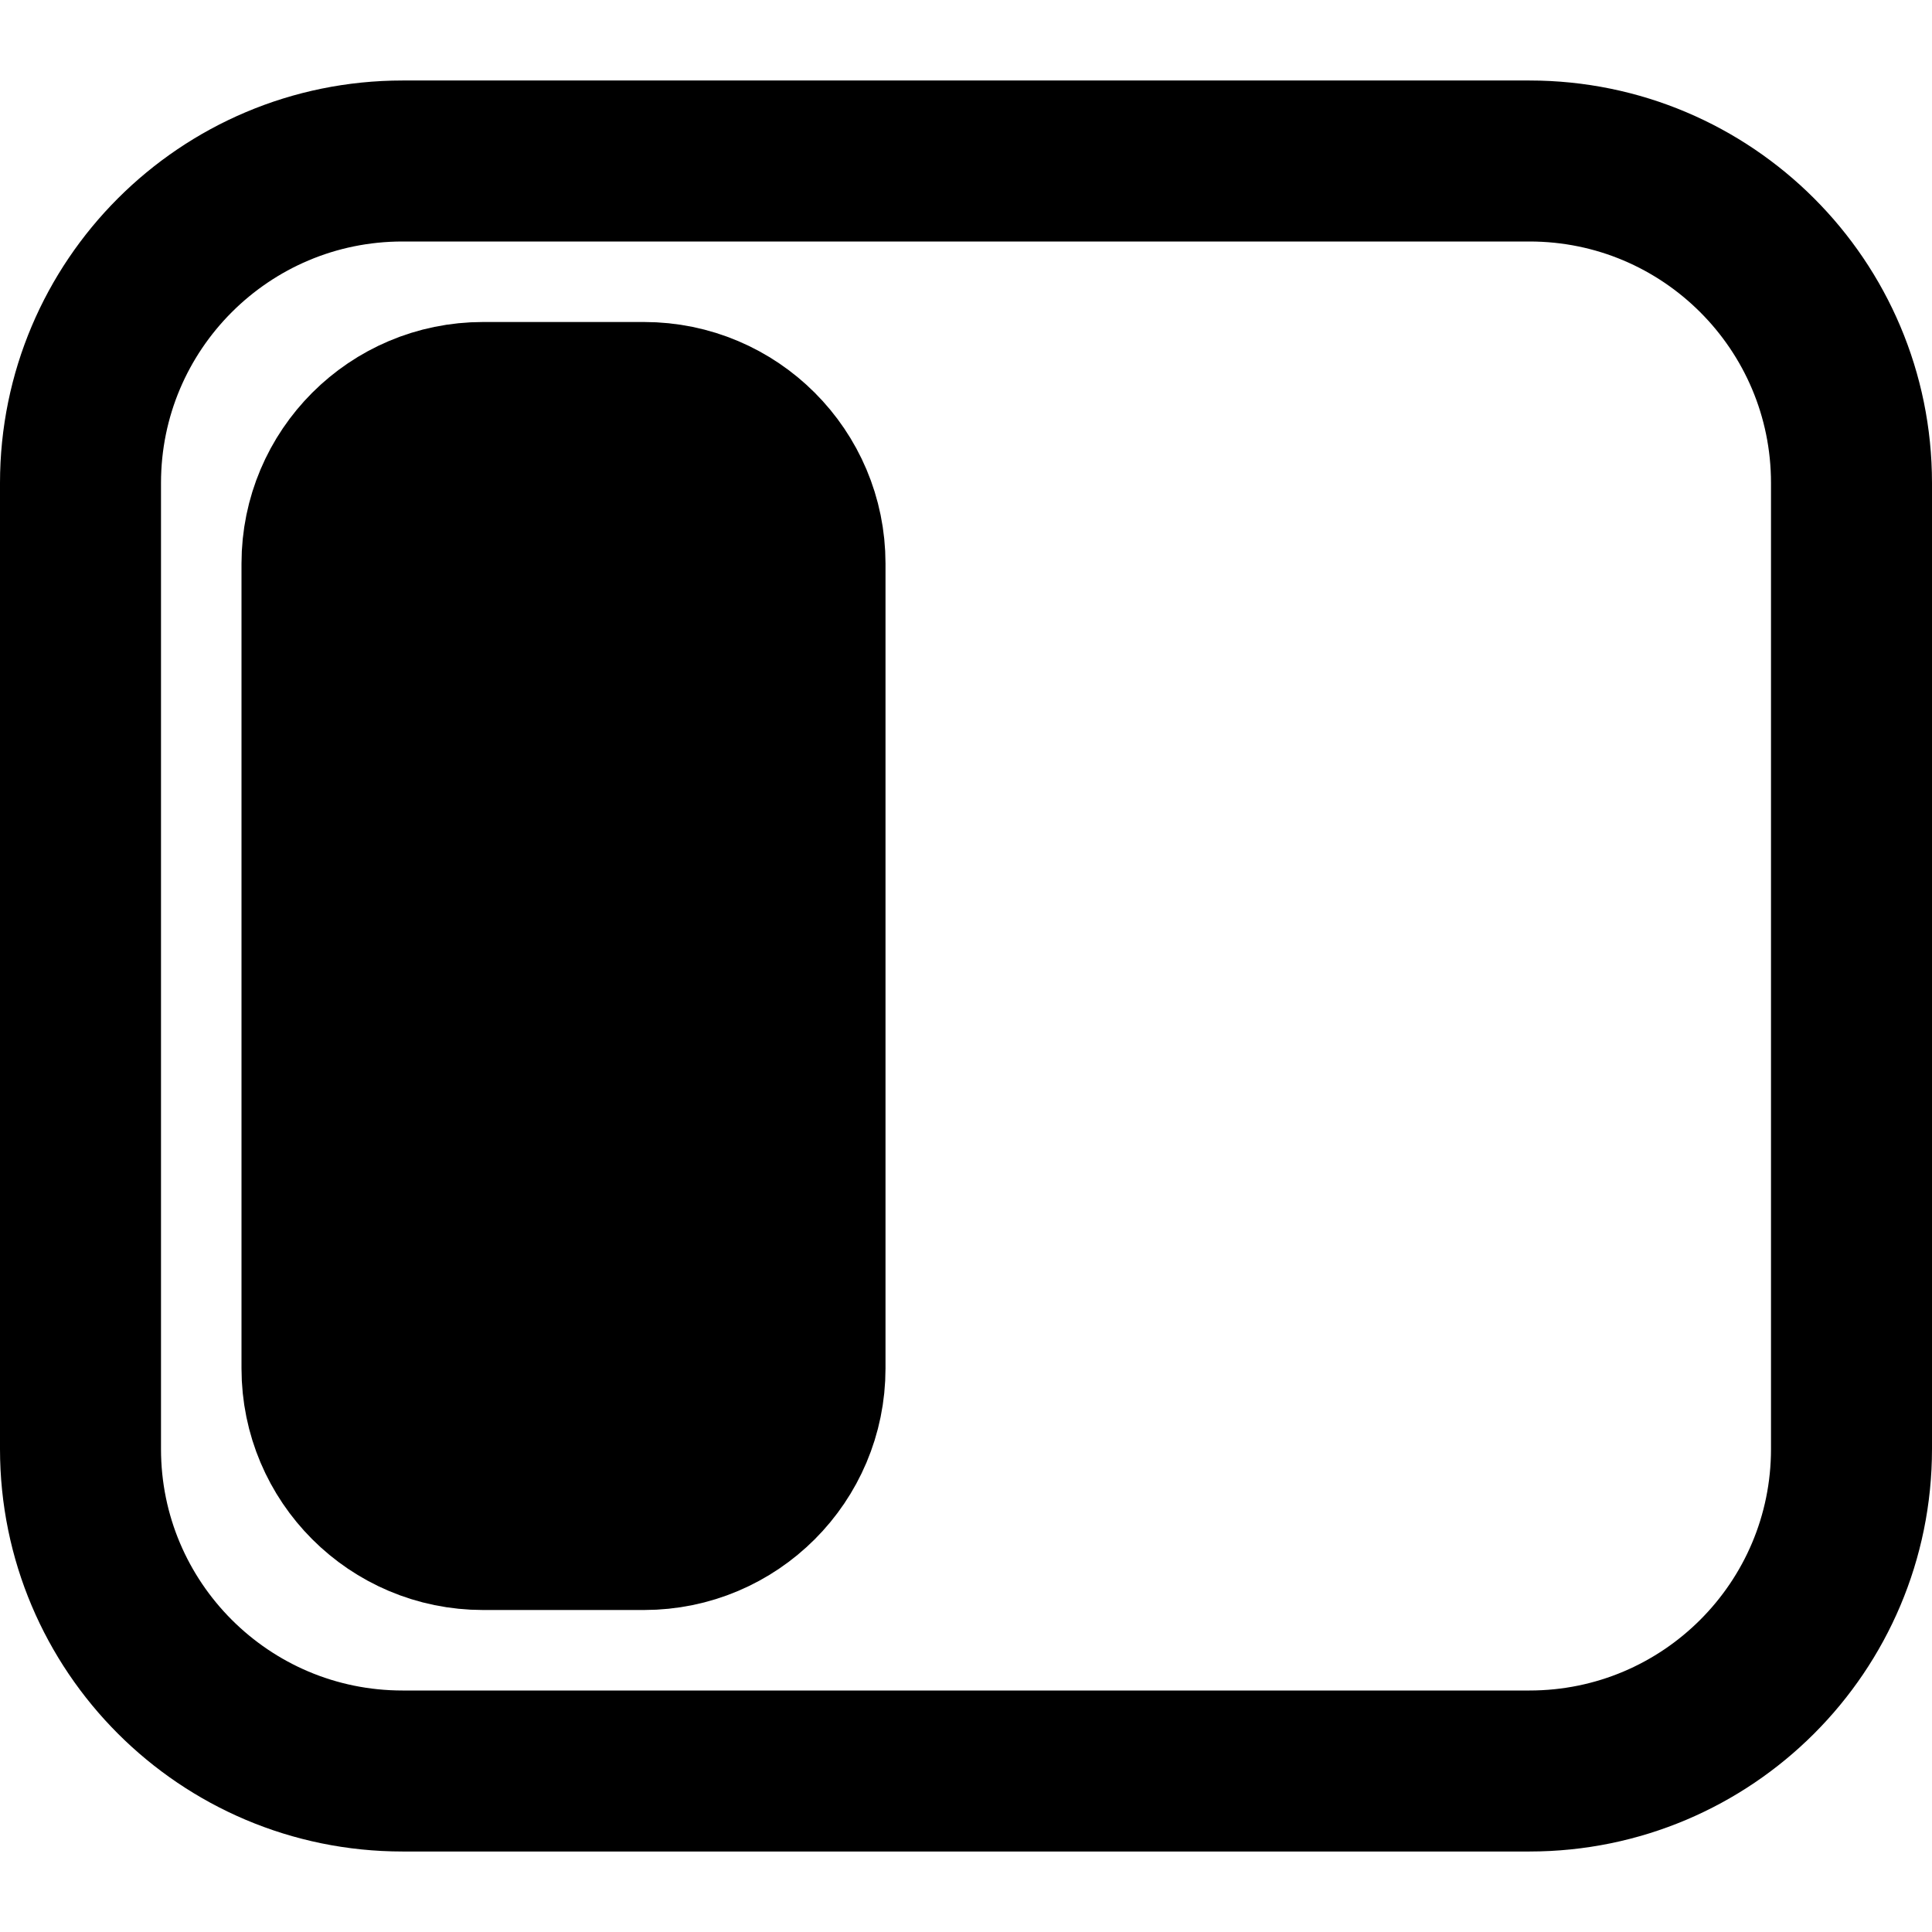
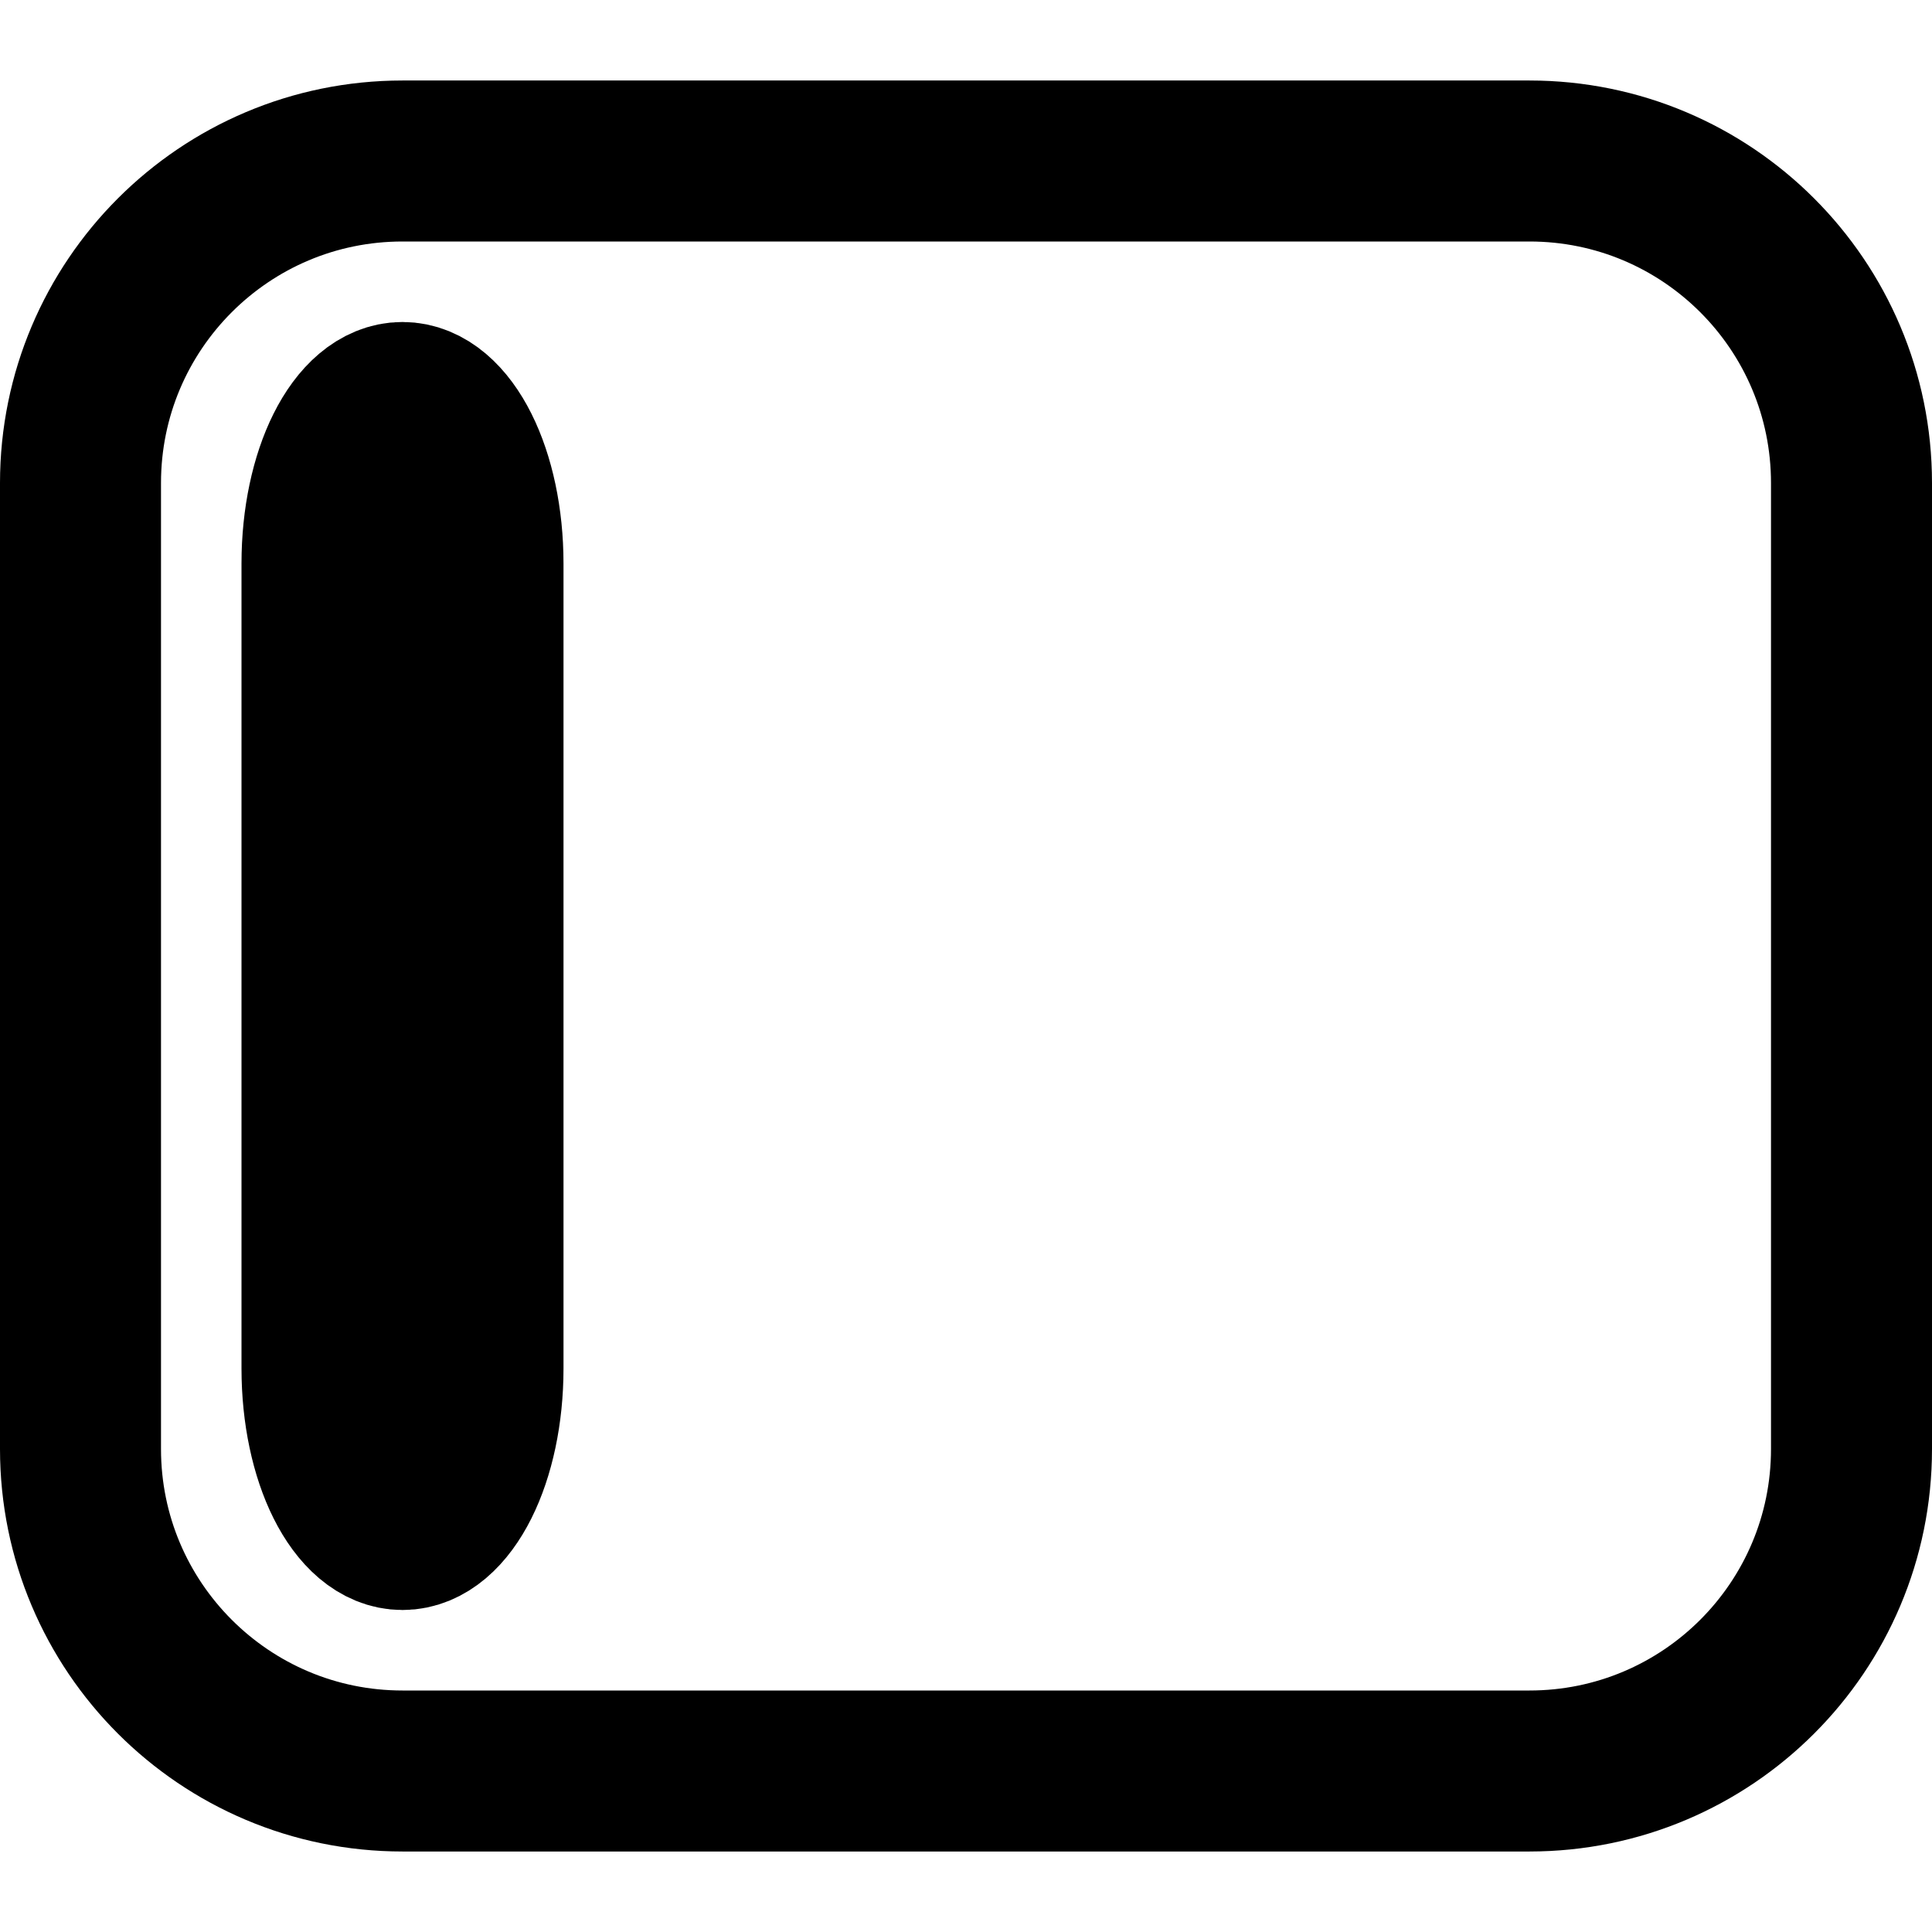
<svg xmlns="http://www.w3.org/2000/svg" width="24" height="24" viewBox="0 0 24 24" fill="none" stroke="currentColor" stroke-width="2" stroke-linecap="round" stroke-linejoin="round" class="svg-icon">
  <rect x="1" y="2" width="22" height="20" rx="4" />
-   <rect x="4" y="5" width="6" height="14" rx="2" fill="currentColor" />
+   <rect x="4" y="5" width="2" height="14" rx="2" fill="currentColor" />
</svg>
